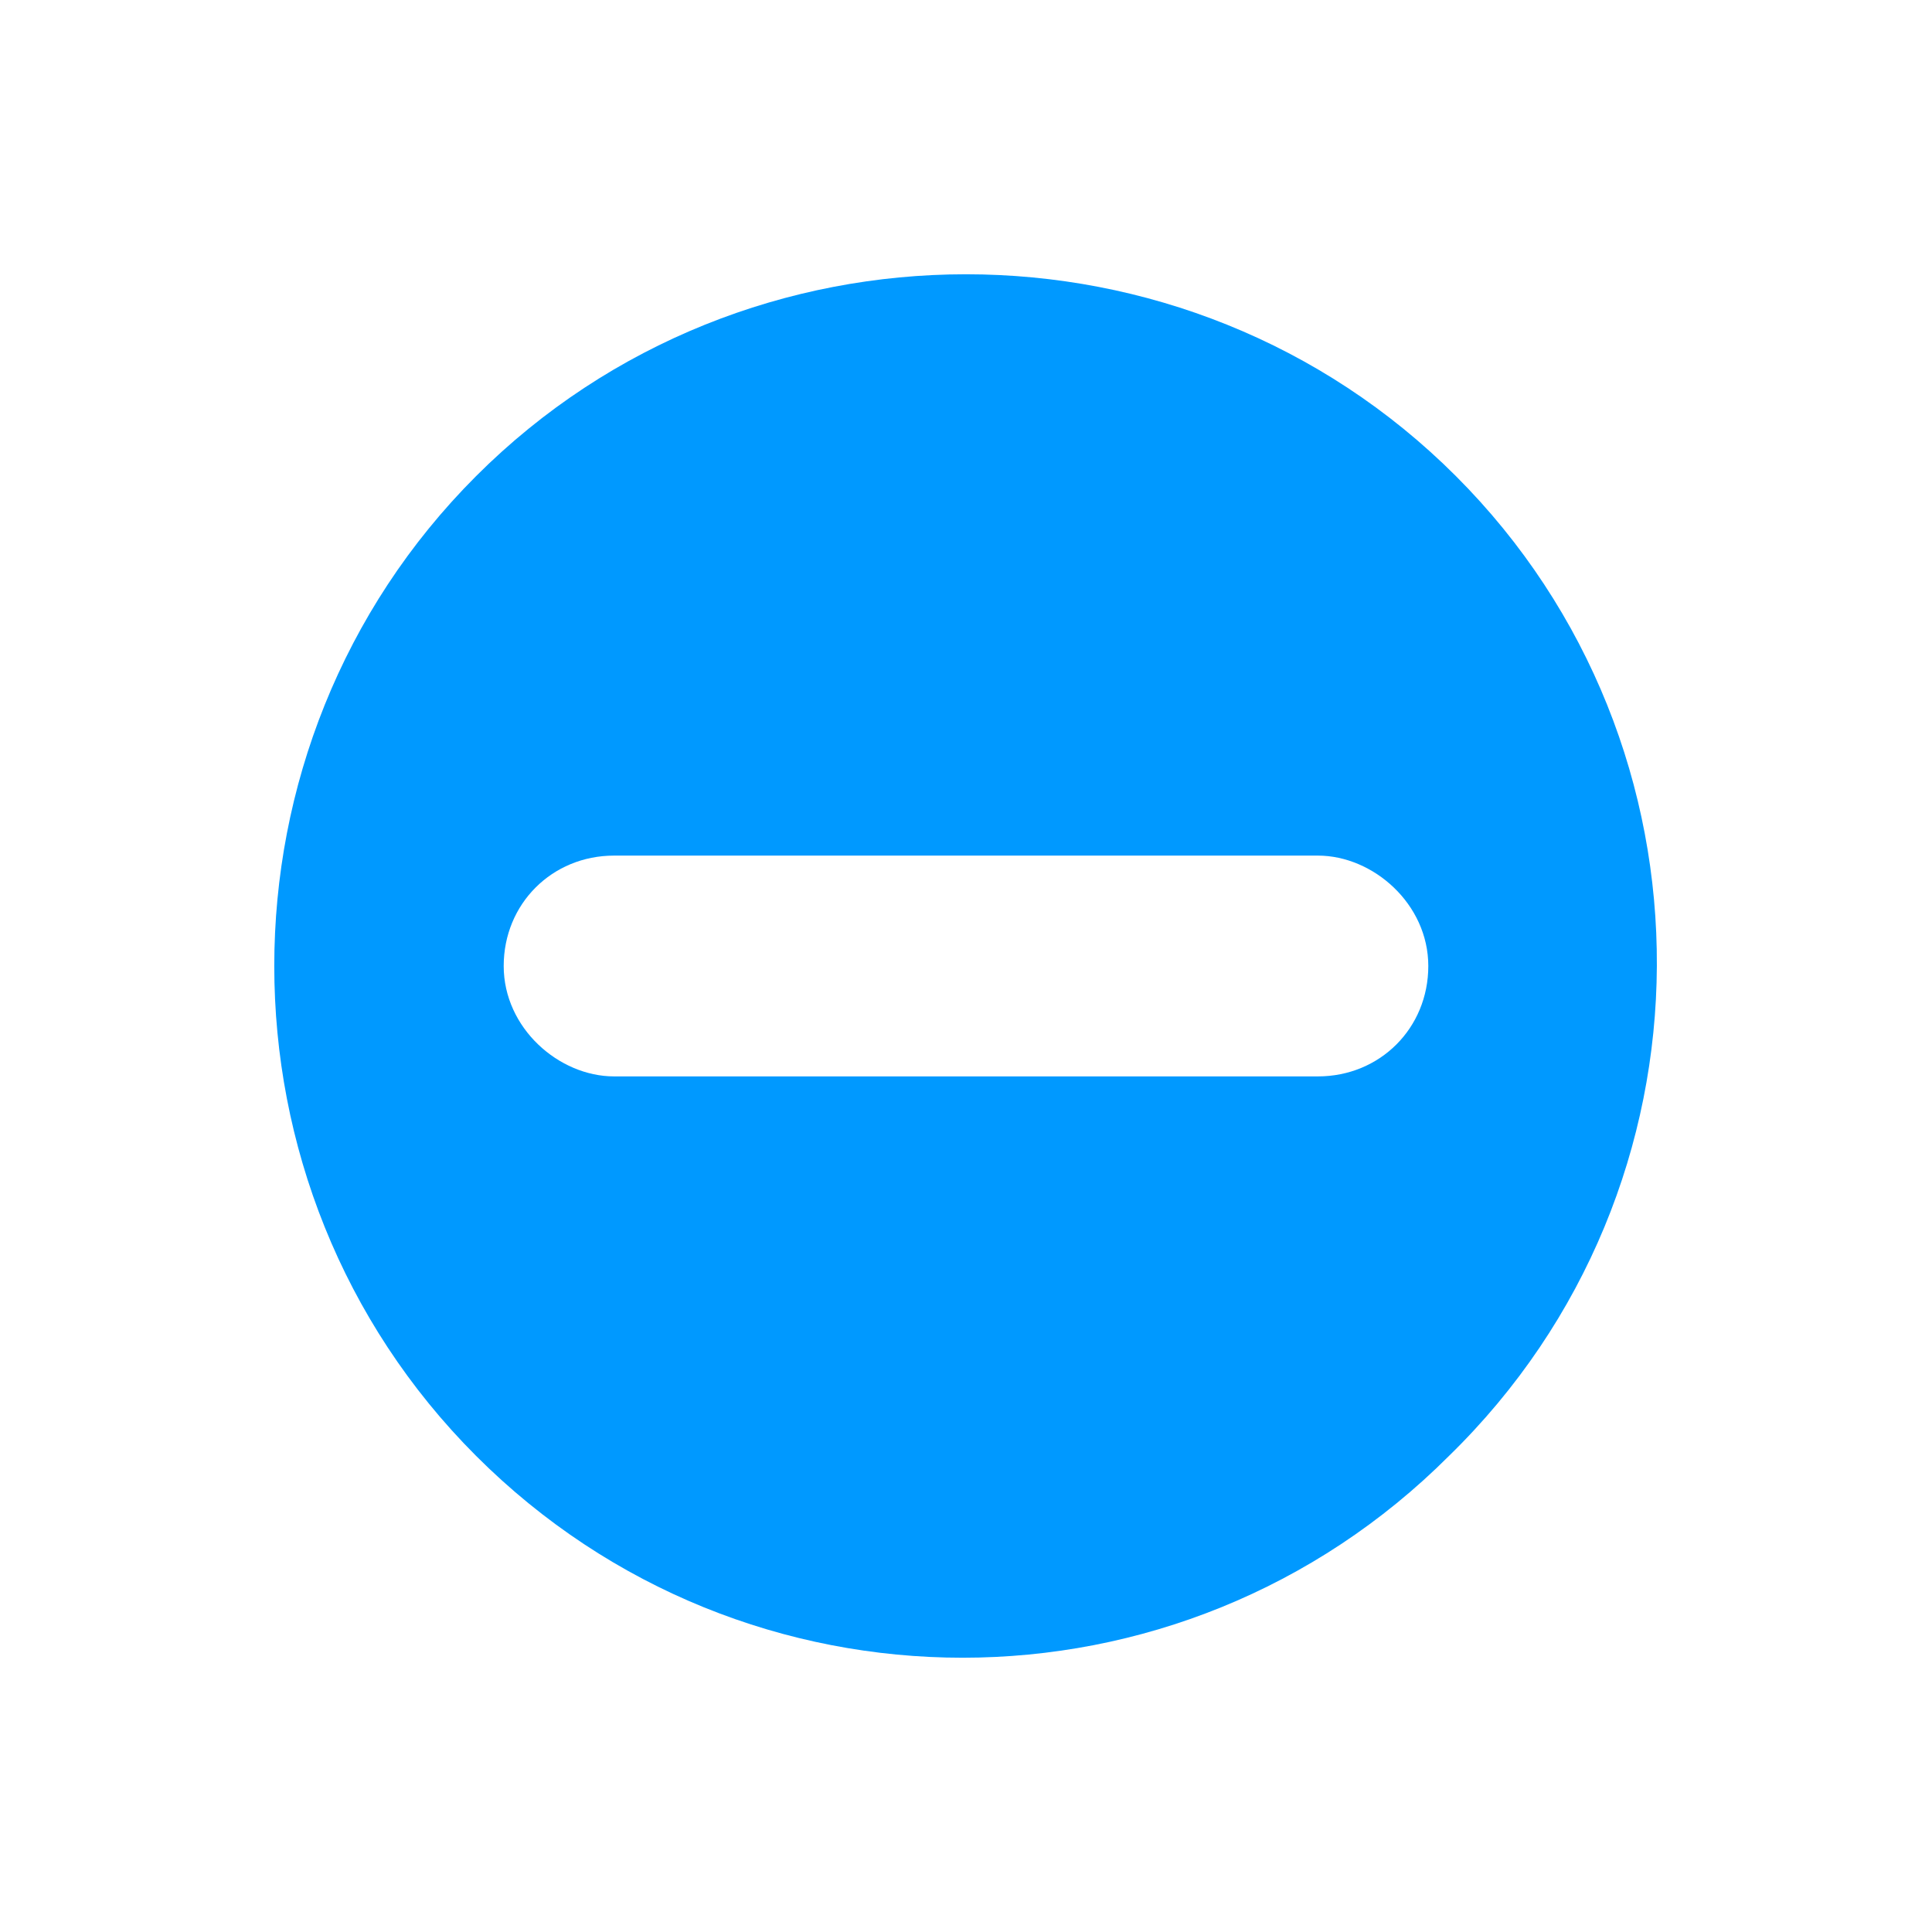
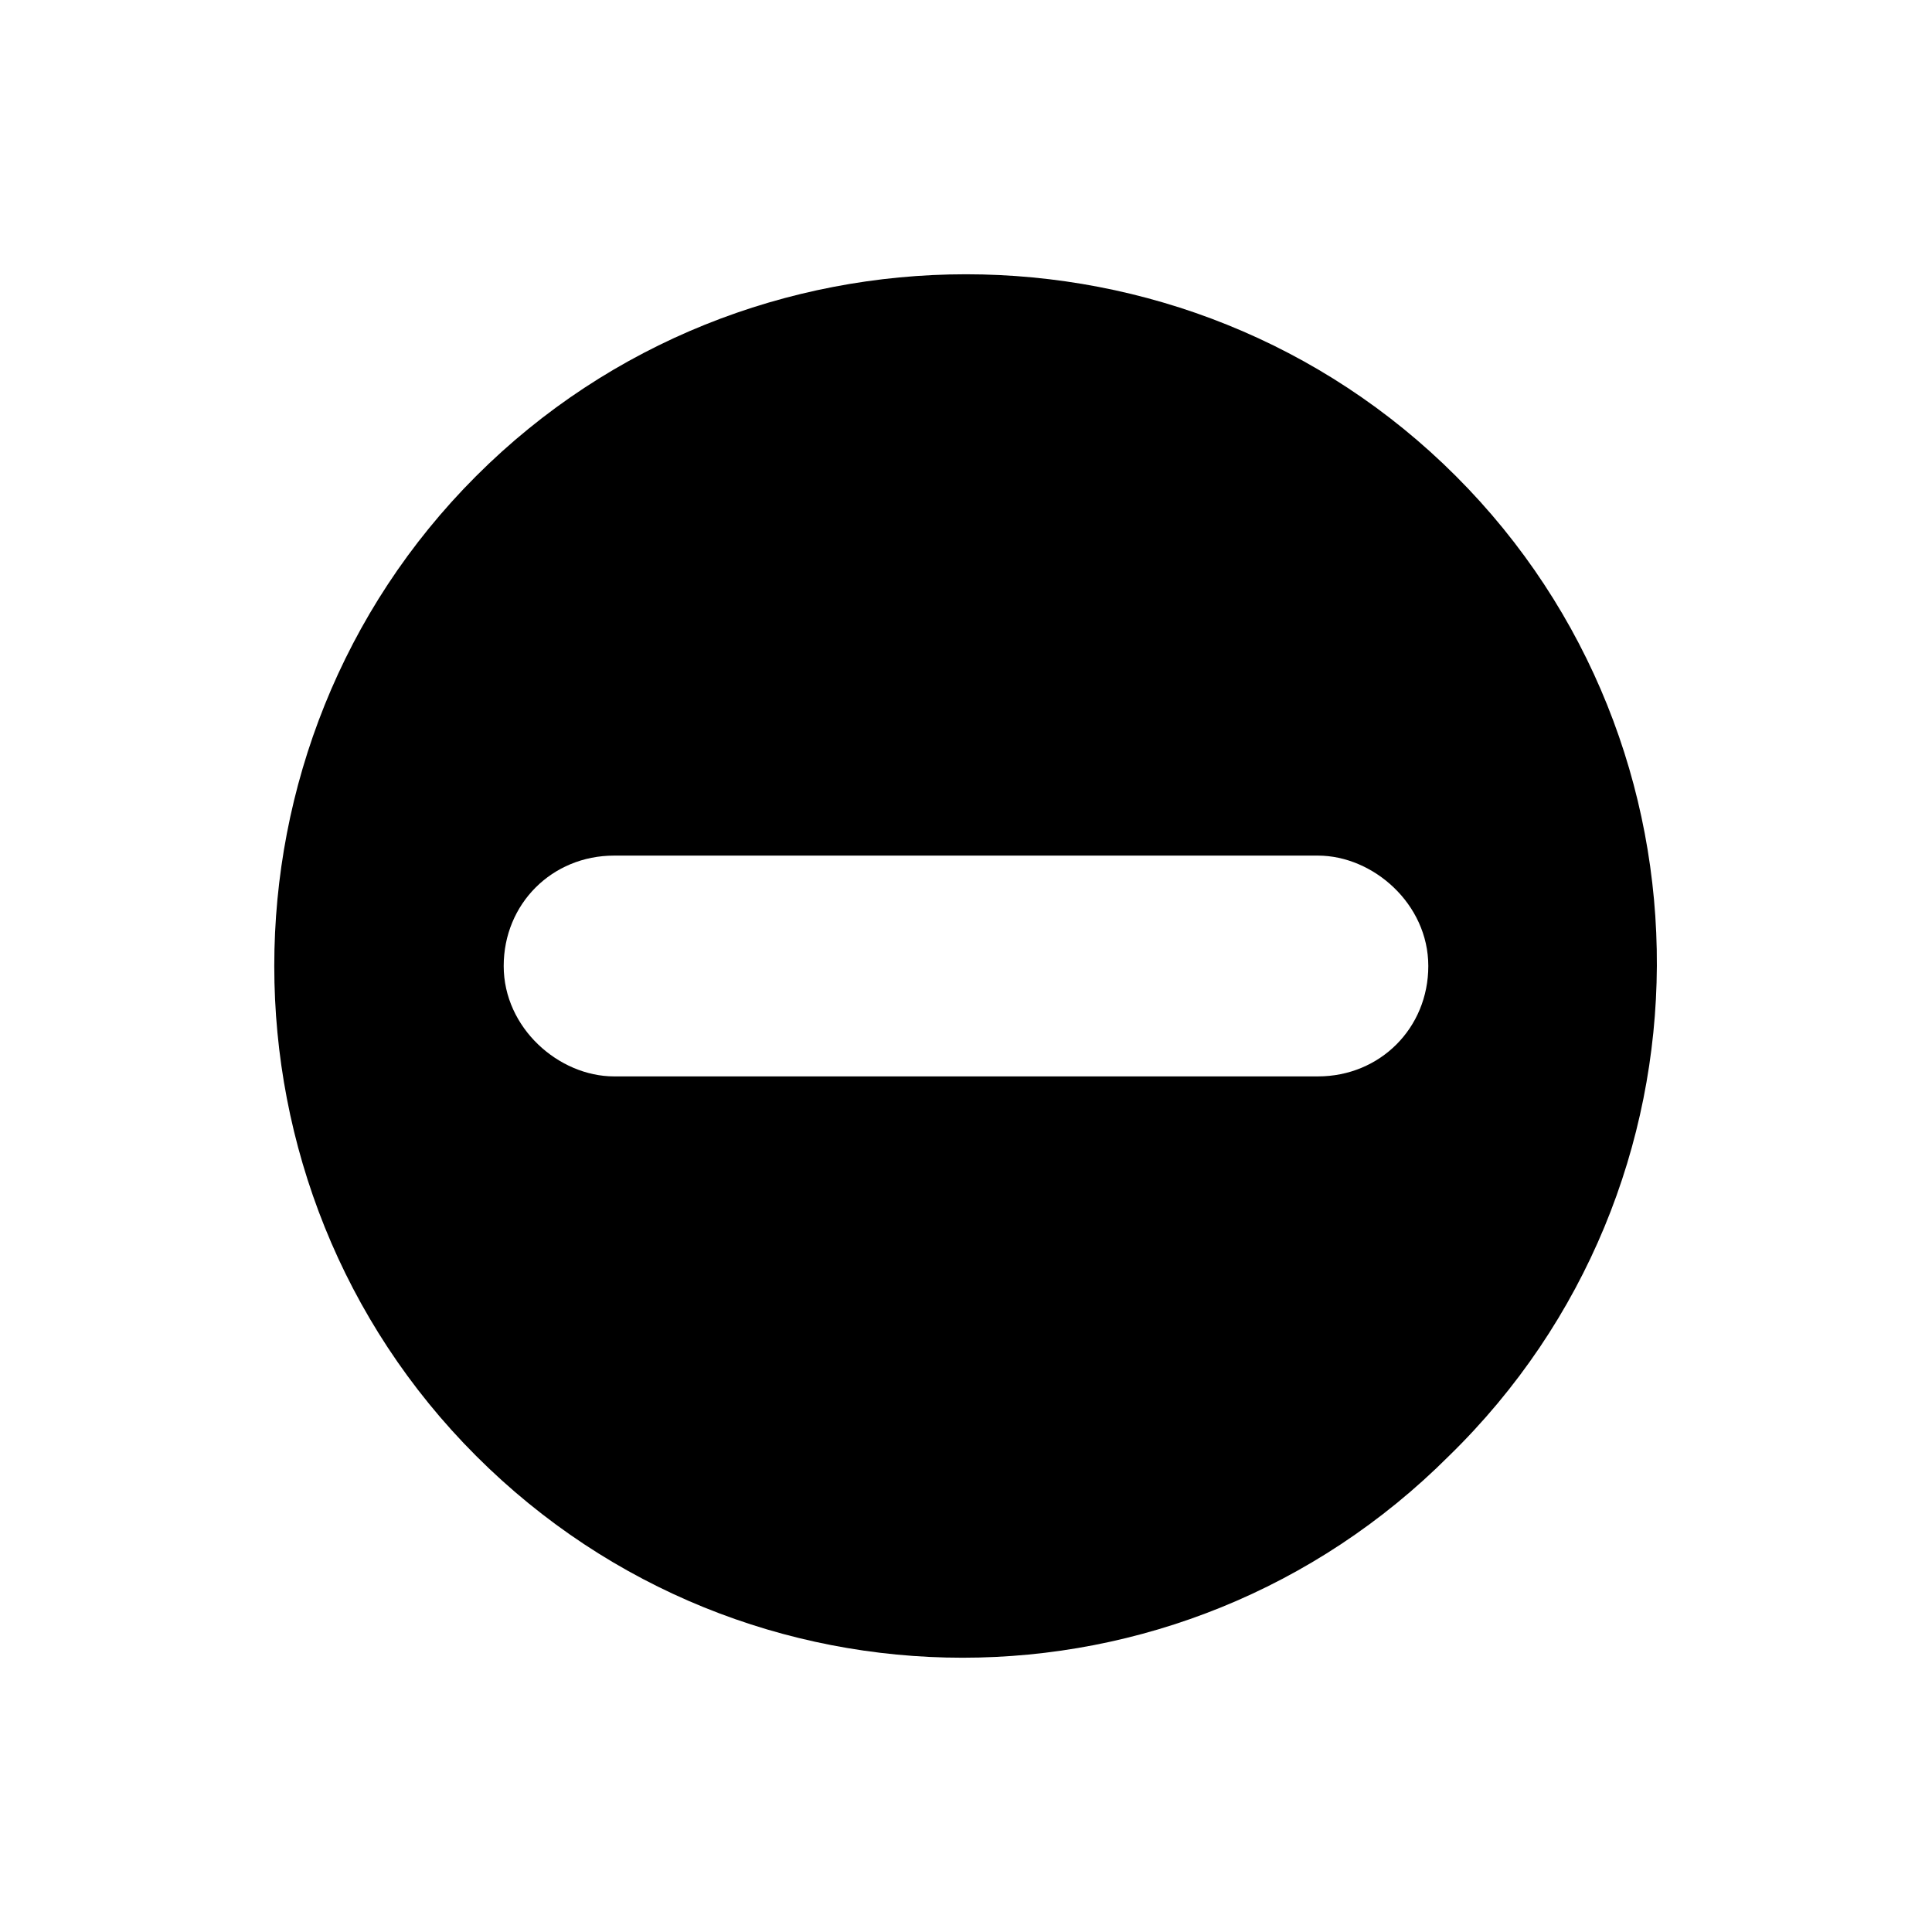
<svg xmlns="http://www.w3.org/2000/svg" version="1.1" id="Layer_1" x="0px" y="0px" viewBox="0 0 28 28" style="enable-background:new 0 0 28 28;" xml:space="preserve">
-   <style type="text/css">
- 	.st0{fill:#0099FF;}
- </style>
  <path class="st0" d="M21.1,6.9C17.2,3,10.8,3,6.9,6.9S3,17.2,6.9,21.1s10.2,3.9,14.1,0C25,17.2,25,10.8,21.1,6.9z M19.1,12.4  c0.8,0,1.6,0.7,1.6,1.6s-0.7,1.6-1.6,1.6H8.9c-0.8,0-1.6-0.7-1.6-1.6s0.7-1.6,1.6-1.6H19.1z" />
</svg>
